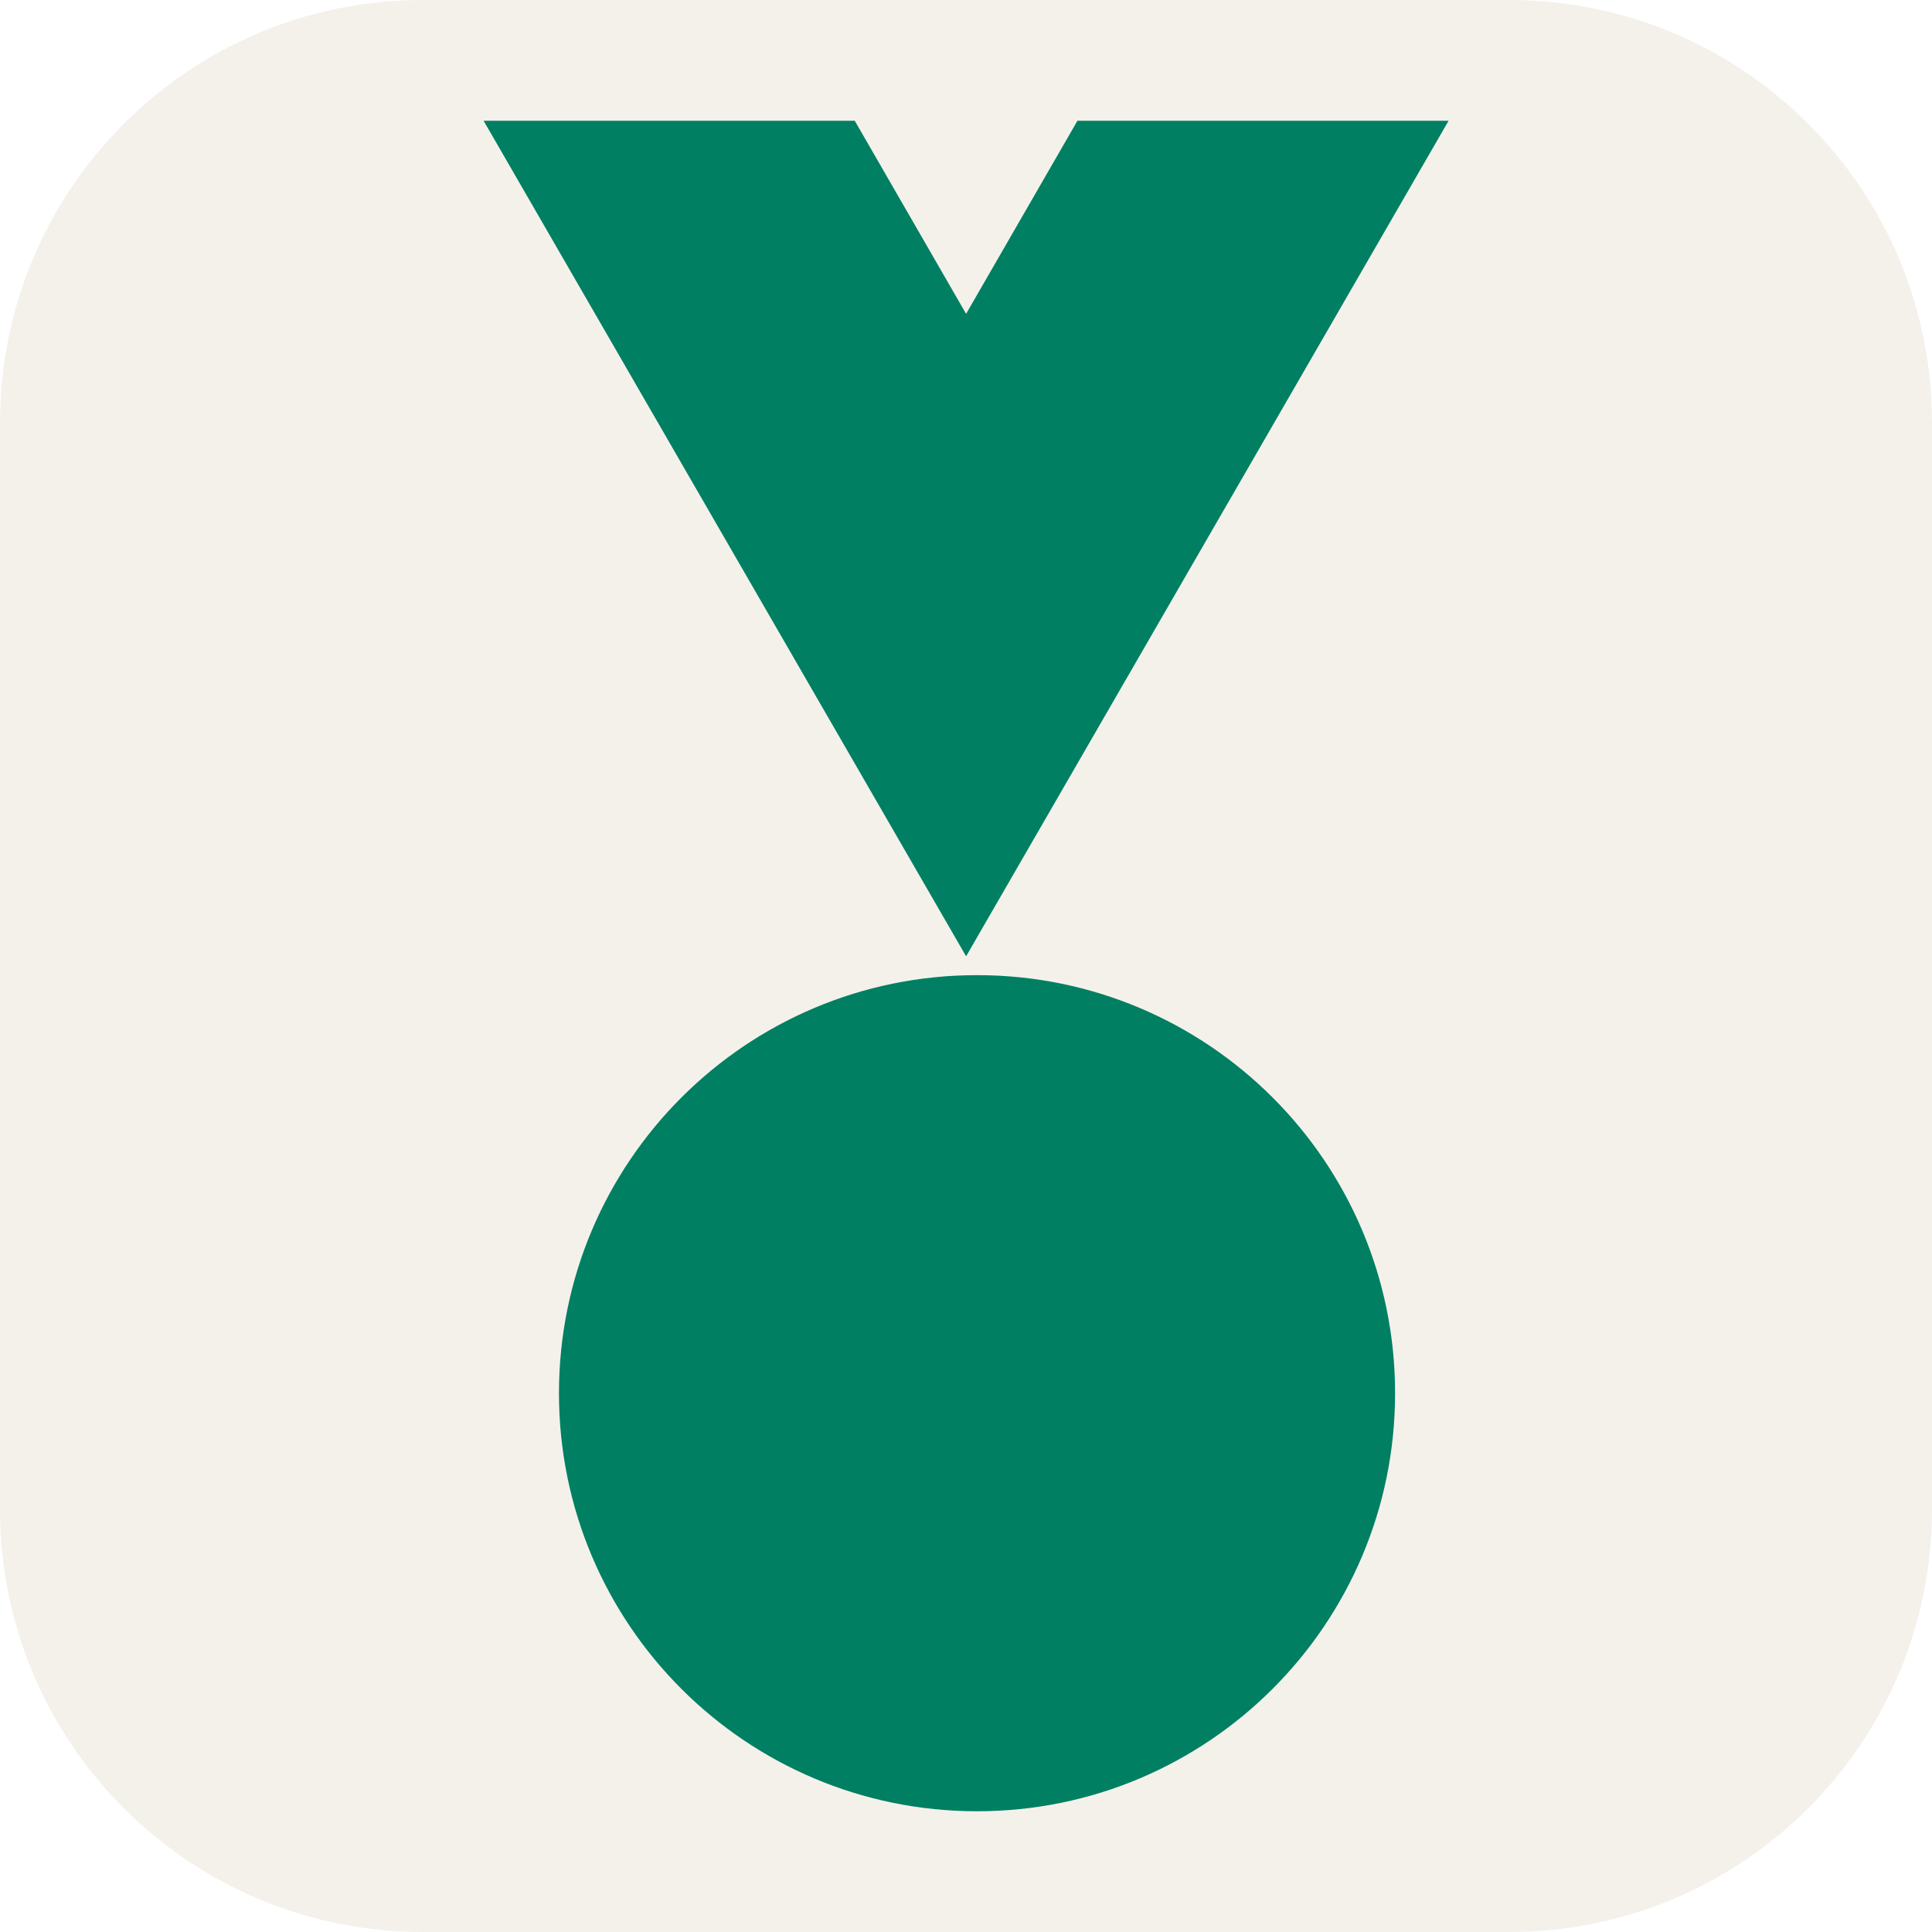
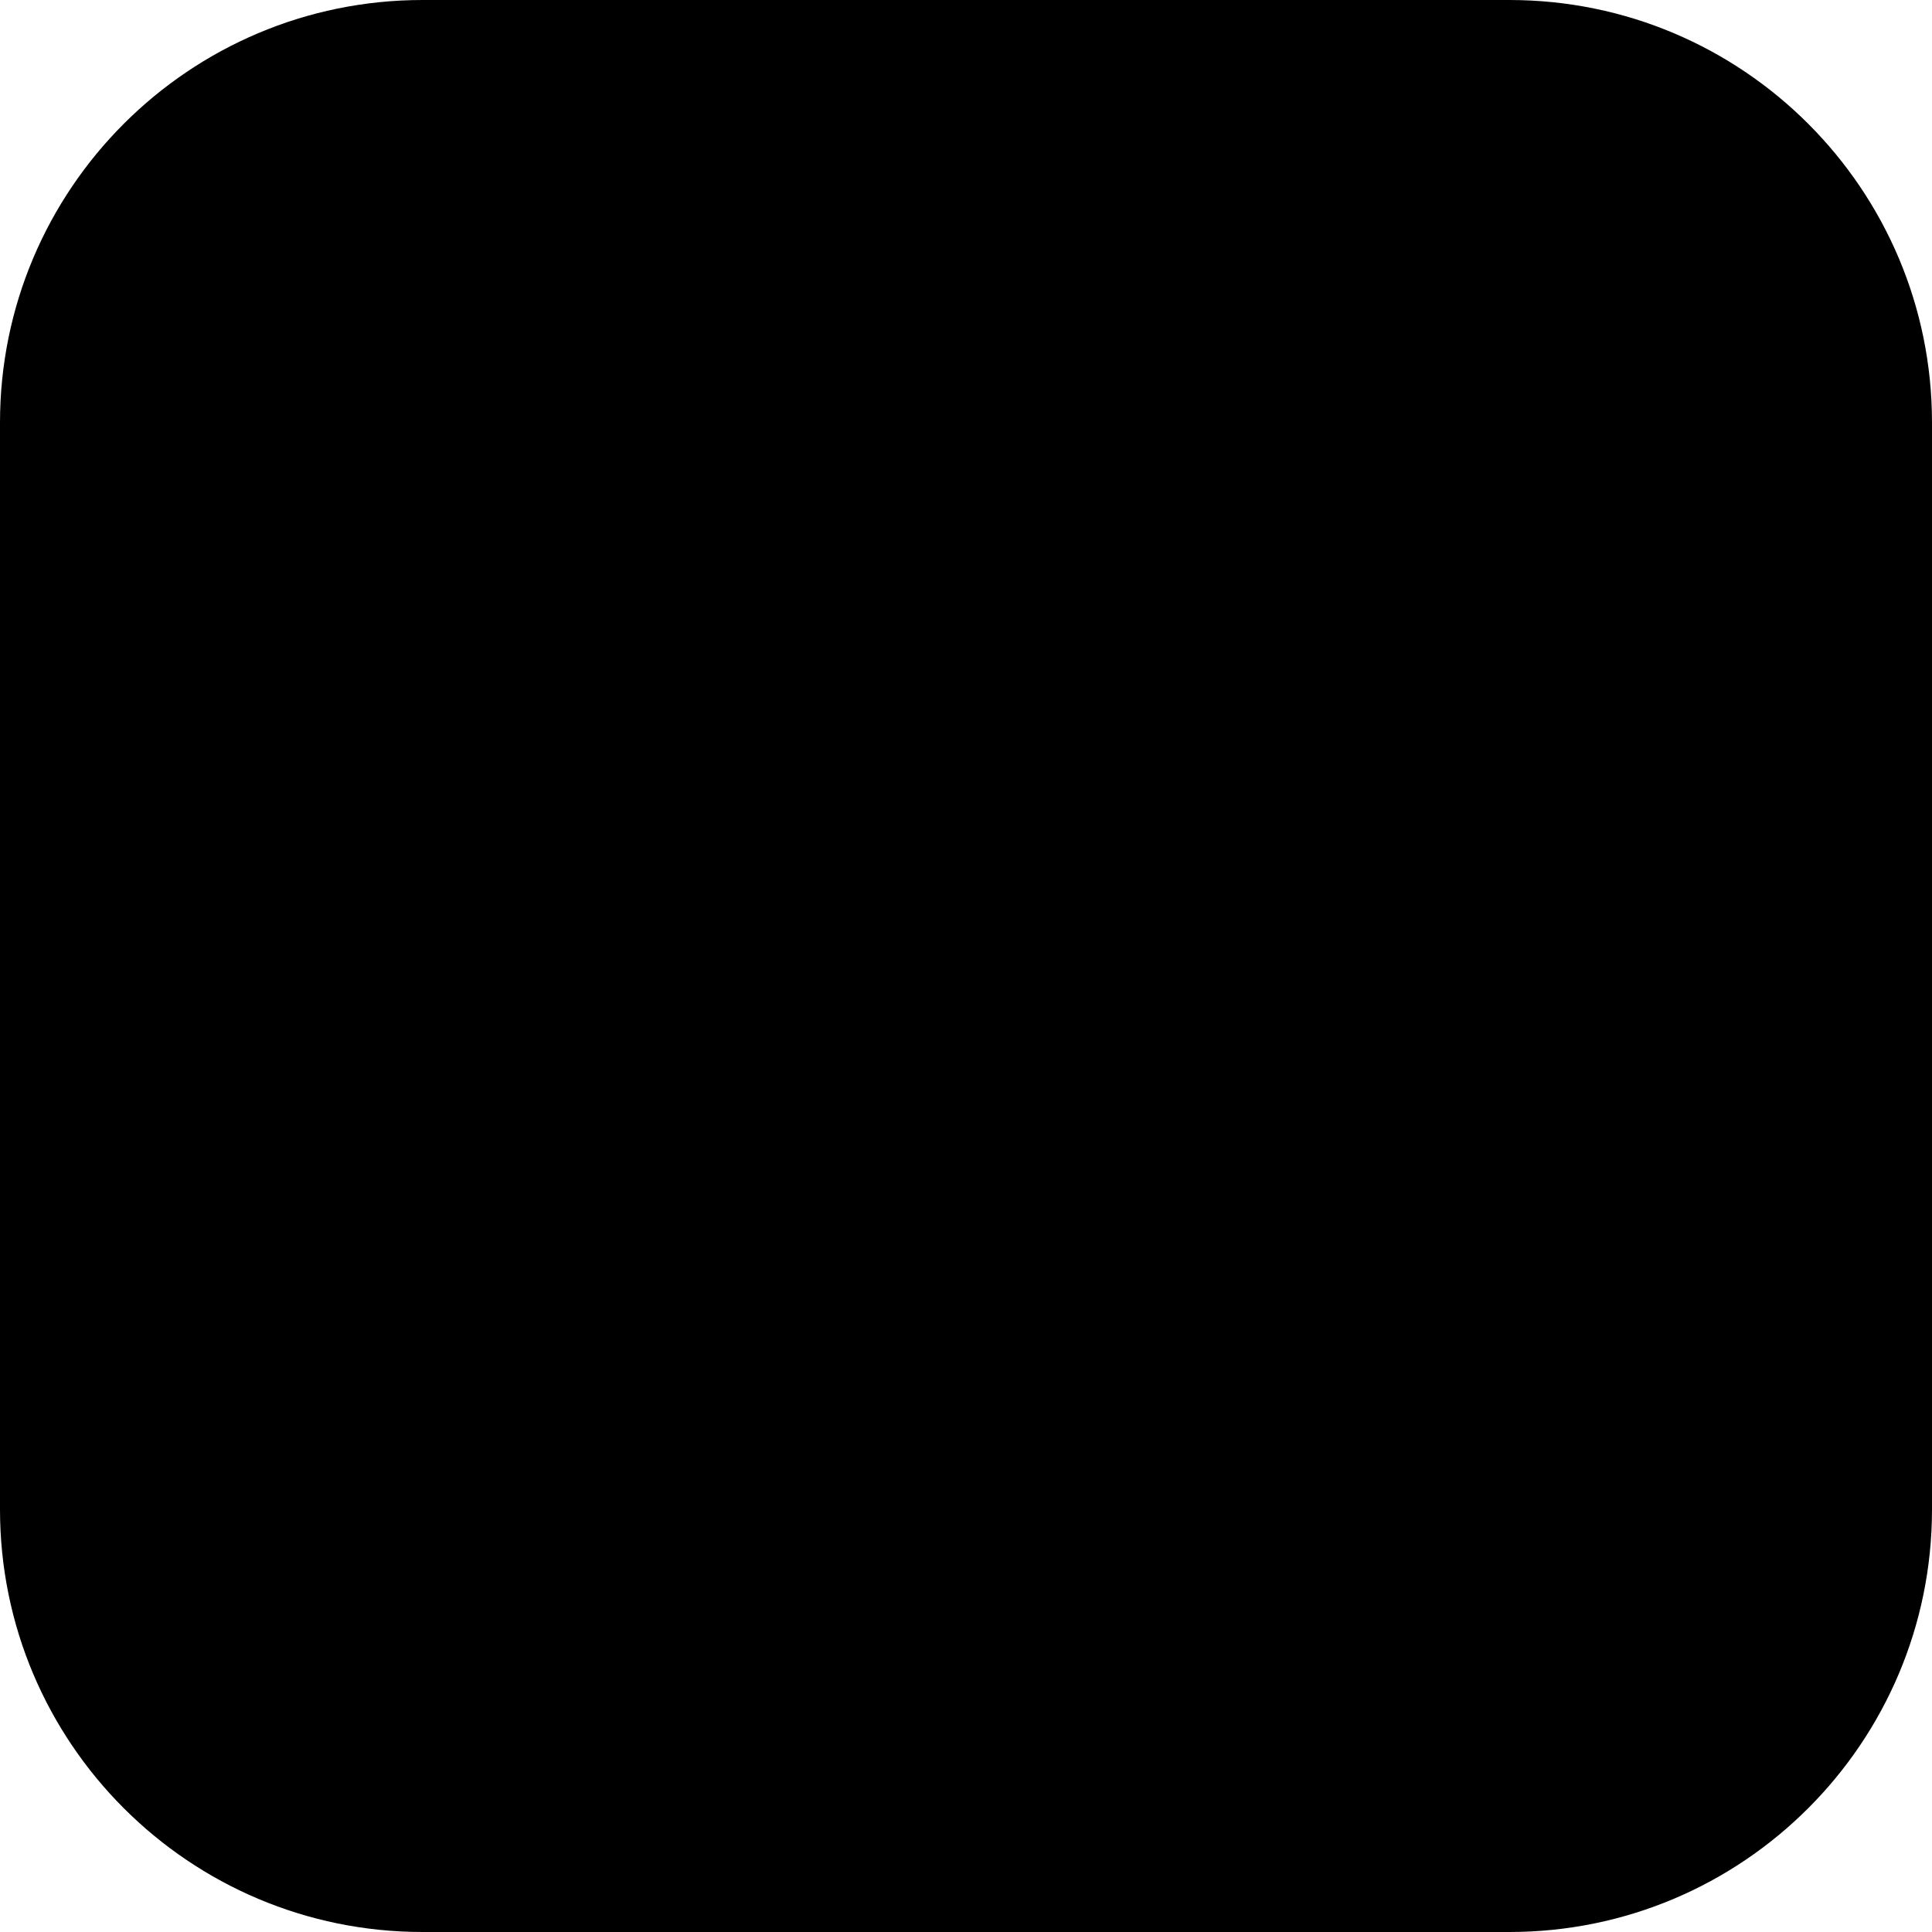
<svg xmlns="http://www.w3.org/2000/svg" viewBox="0 0 64 64">
  <style>
    .paper {
-       fill: #f4f1eb;
+       fill: oklch(95.88% 0.009 84.6);
    }

    .accent {
-       fill: #007f62;
+       fill: oklch(53.04% 0.105 169.6);
    }

  </style>
  <rect class="paper" width="64" height="64" rx="14" />
  <g transform="translate(16.02 4) scale(.6241)">
    <path class="accent" d="M25.61,10.25L31.52,0h19.7l-25.61,44.35L0,0h19.7l5.91,10.25Z" />
    <path class="accent" d="M26.19,89.73c12.25,0,22.19-9.93,22.19-22.19s-9.93-22.19-22.19-22.19-22.19,9.93-22.19,22.19,9.93,22.19,22.19,22.19Z" />
  </g>
</svg>
